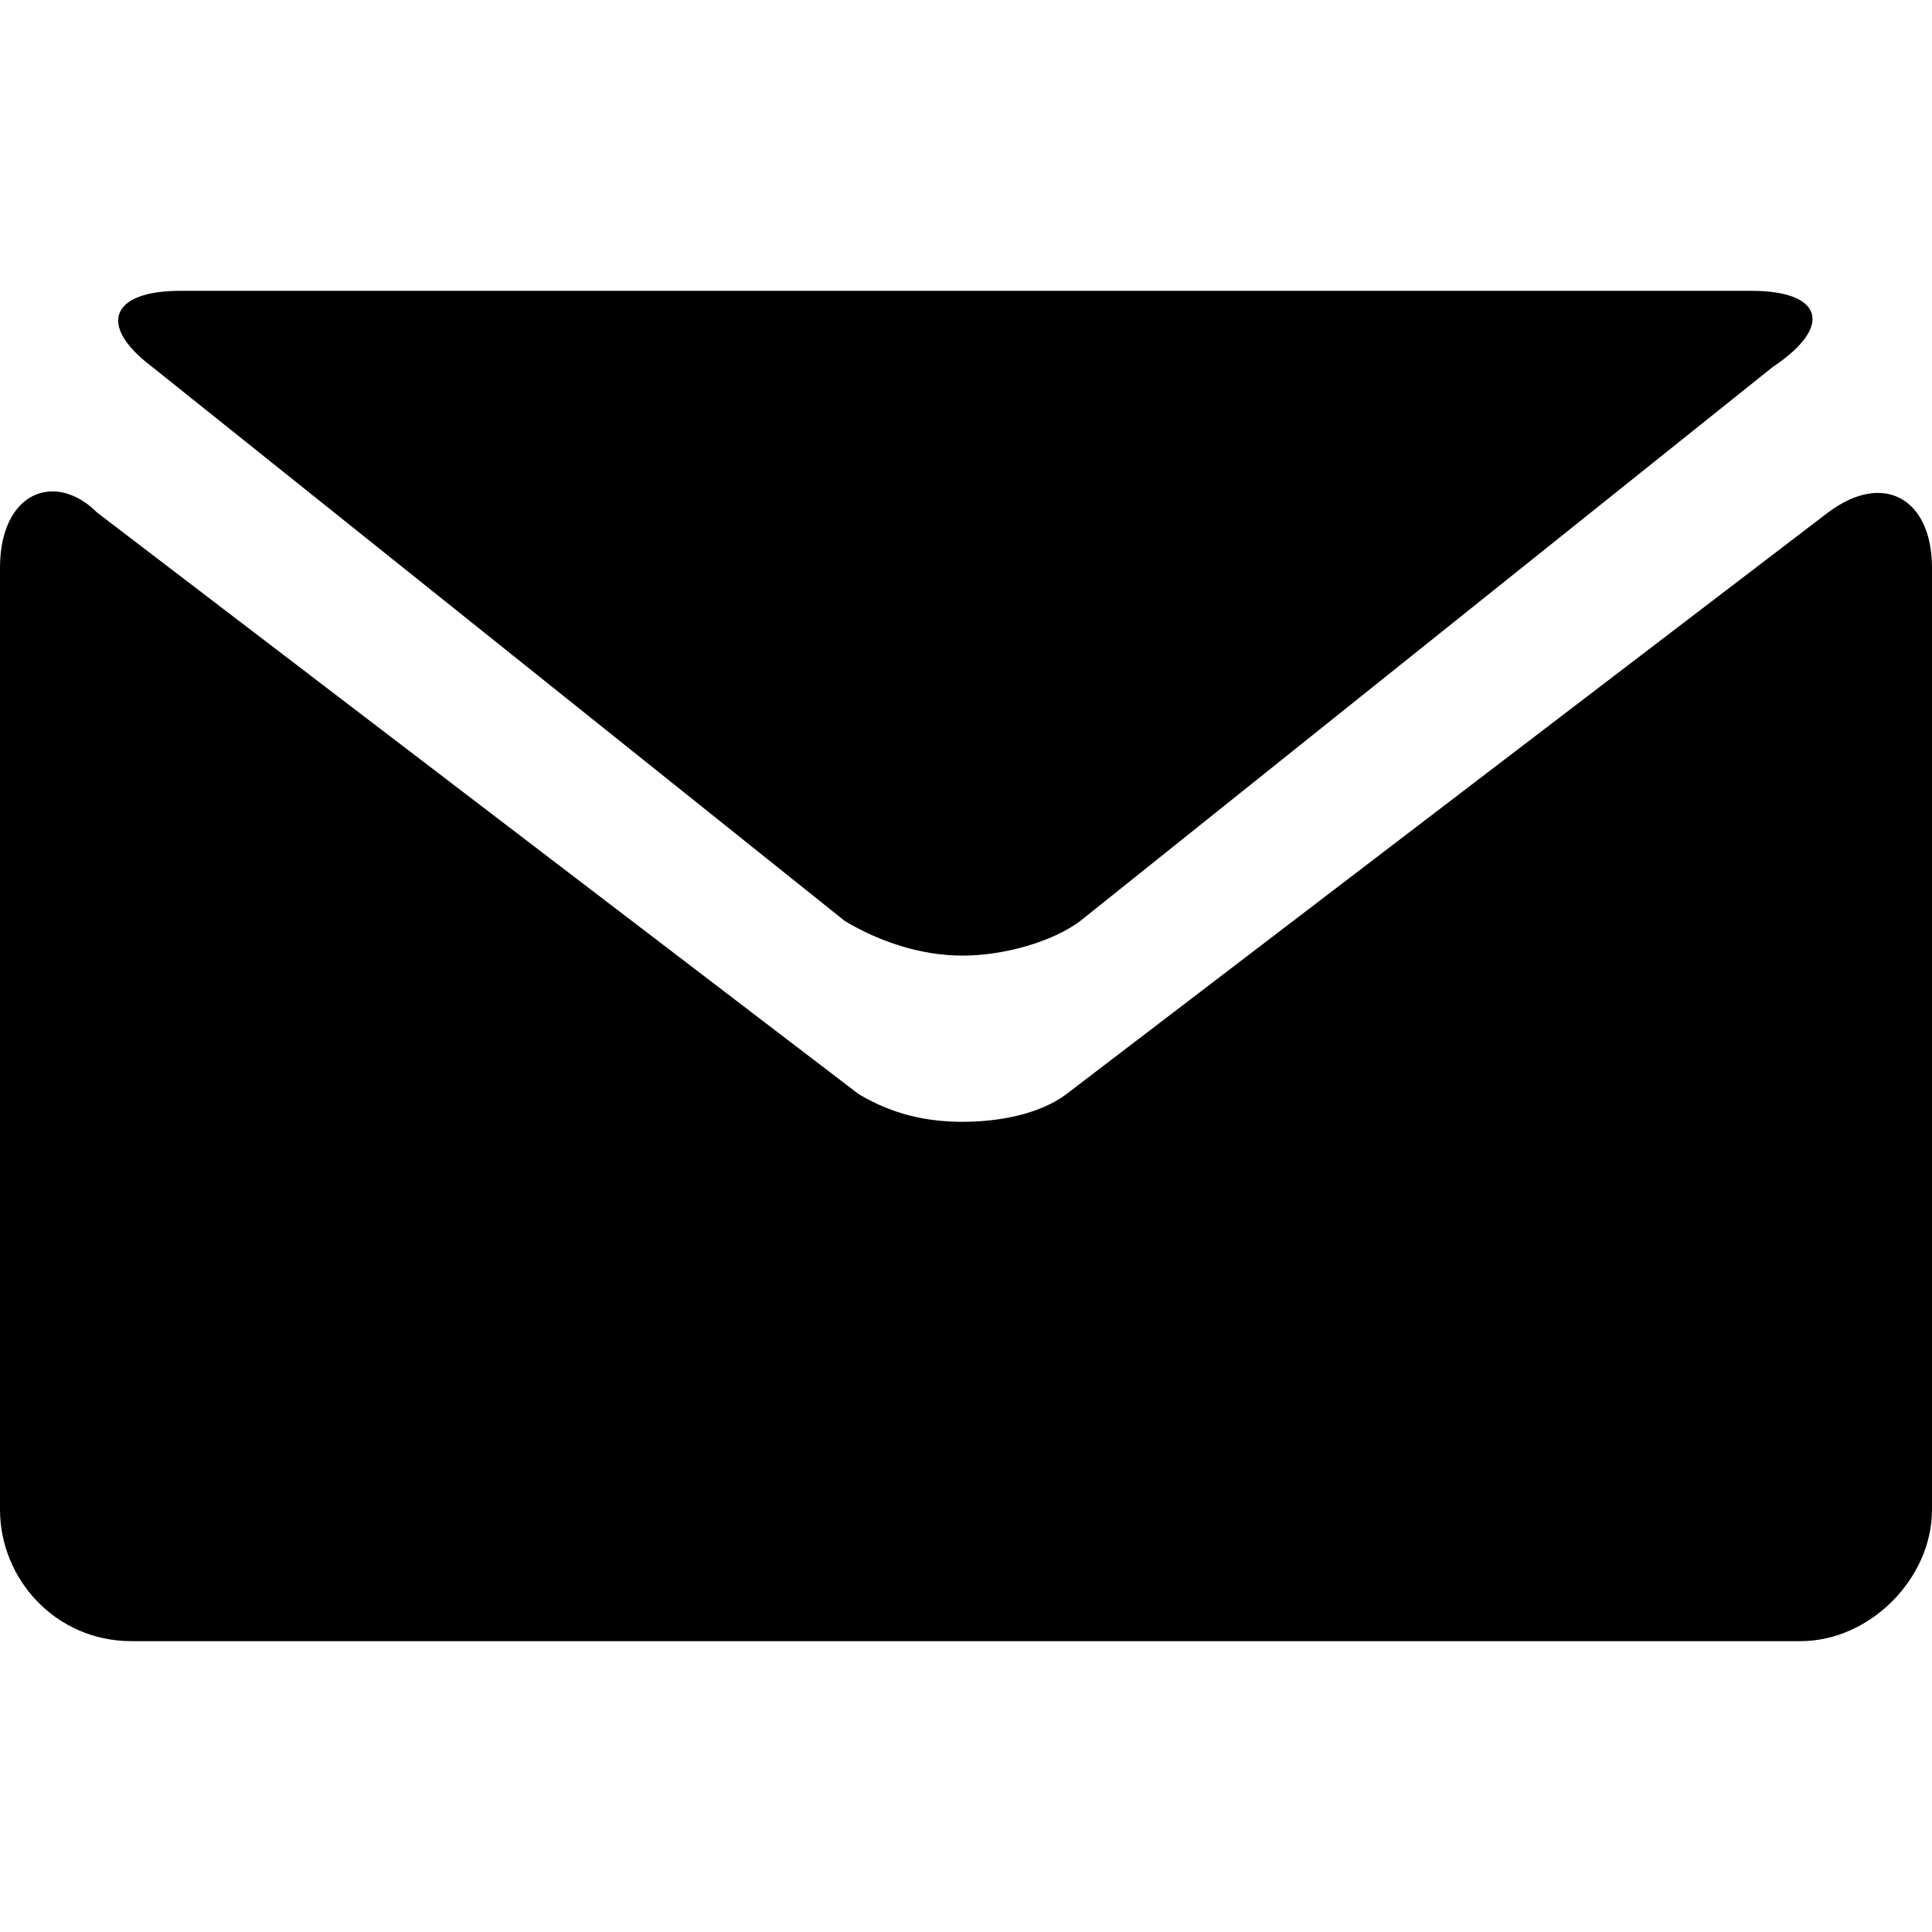
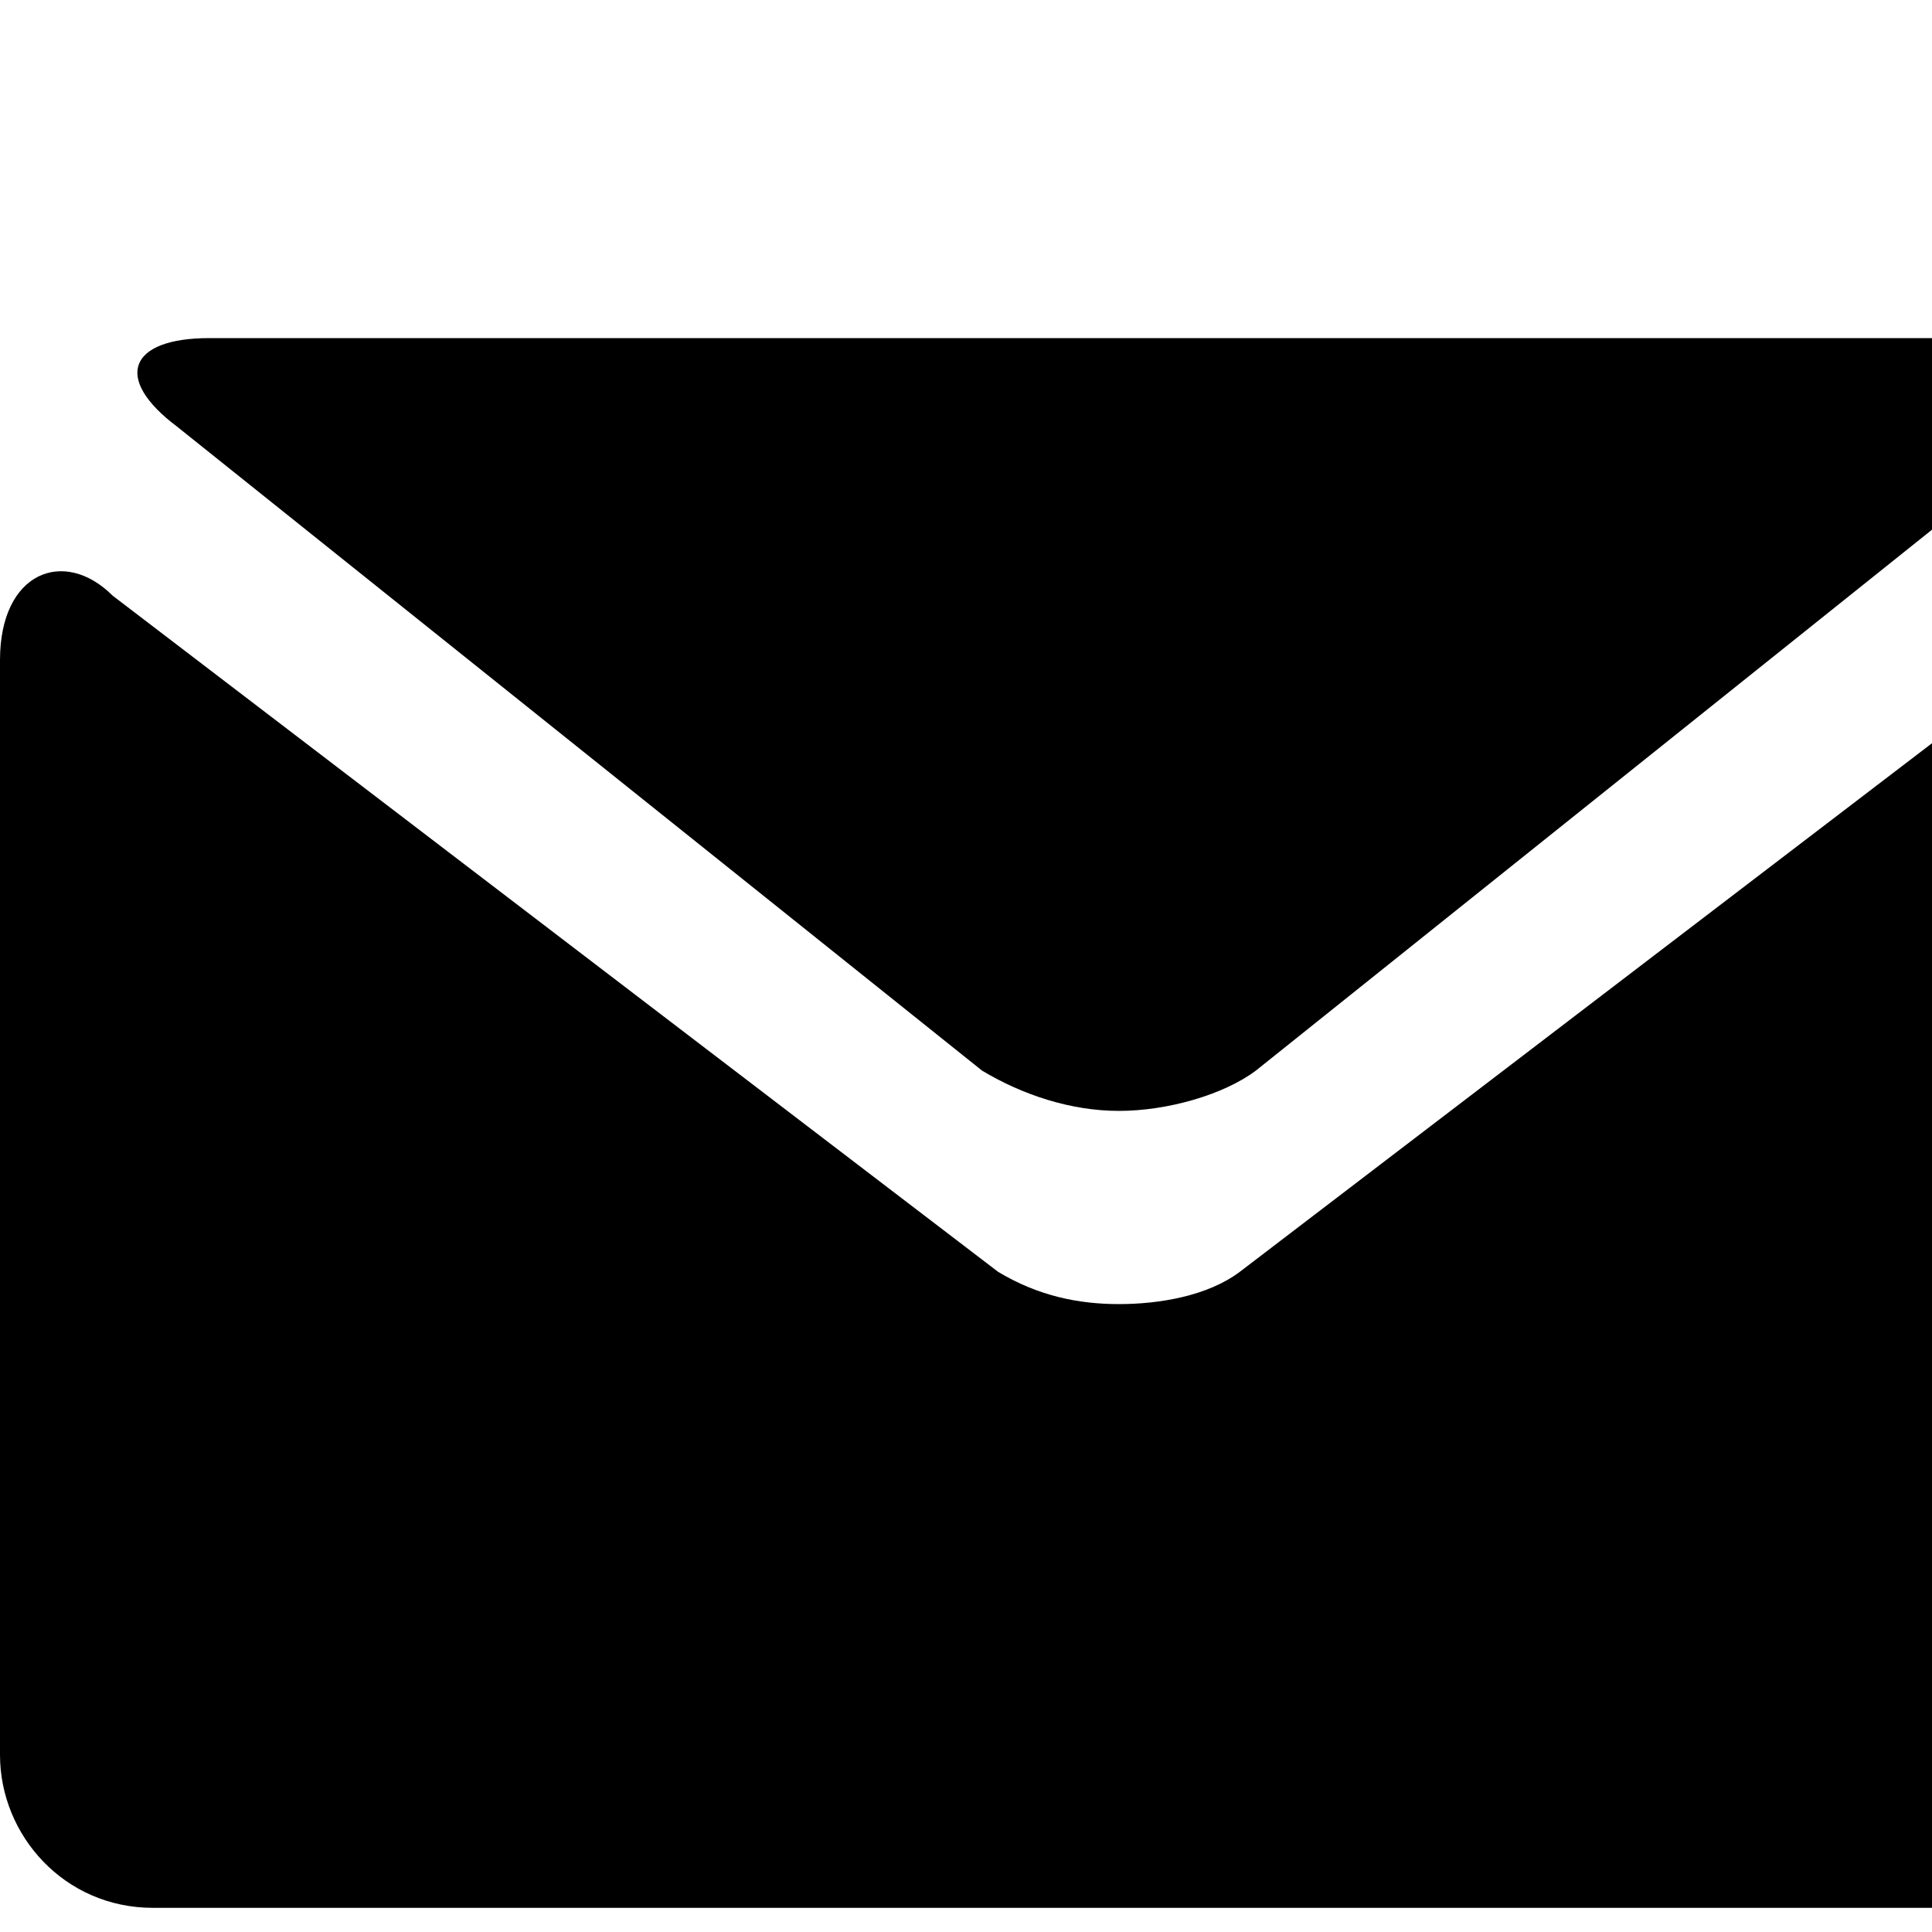
- <svg xmlns="http://www.w3.org/2000/svg" viewBox="0 0 27.9 27.9">
+ <svg xmlns="http://www.w3.org/2000/svg" role="img" viewBox="0 0 24 24">
  <path d="M2.2 5.3l10 8c.5.3 1.1.5 1.7.5.6 0 1.3-.2 1.7-.5l10-8c.9-.6.7-1.1-.3-1.1H2.6c-1 0-1.2.5-.4 1.1z" />
  <path d="M26.4 7.4l-11 8.4c-.4.3-1 .4-1.5.4s-1-.1-1.5-.4l-11-8.4C.8 6.8 0 7.1 0 8.2v13.6c0 1 .8 1.9 1.9 1.9H26c1 0 1.9-.9 1.9-1.9V8.2c0-1-.7-1.4-1.5-.8z" />
</svg>
